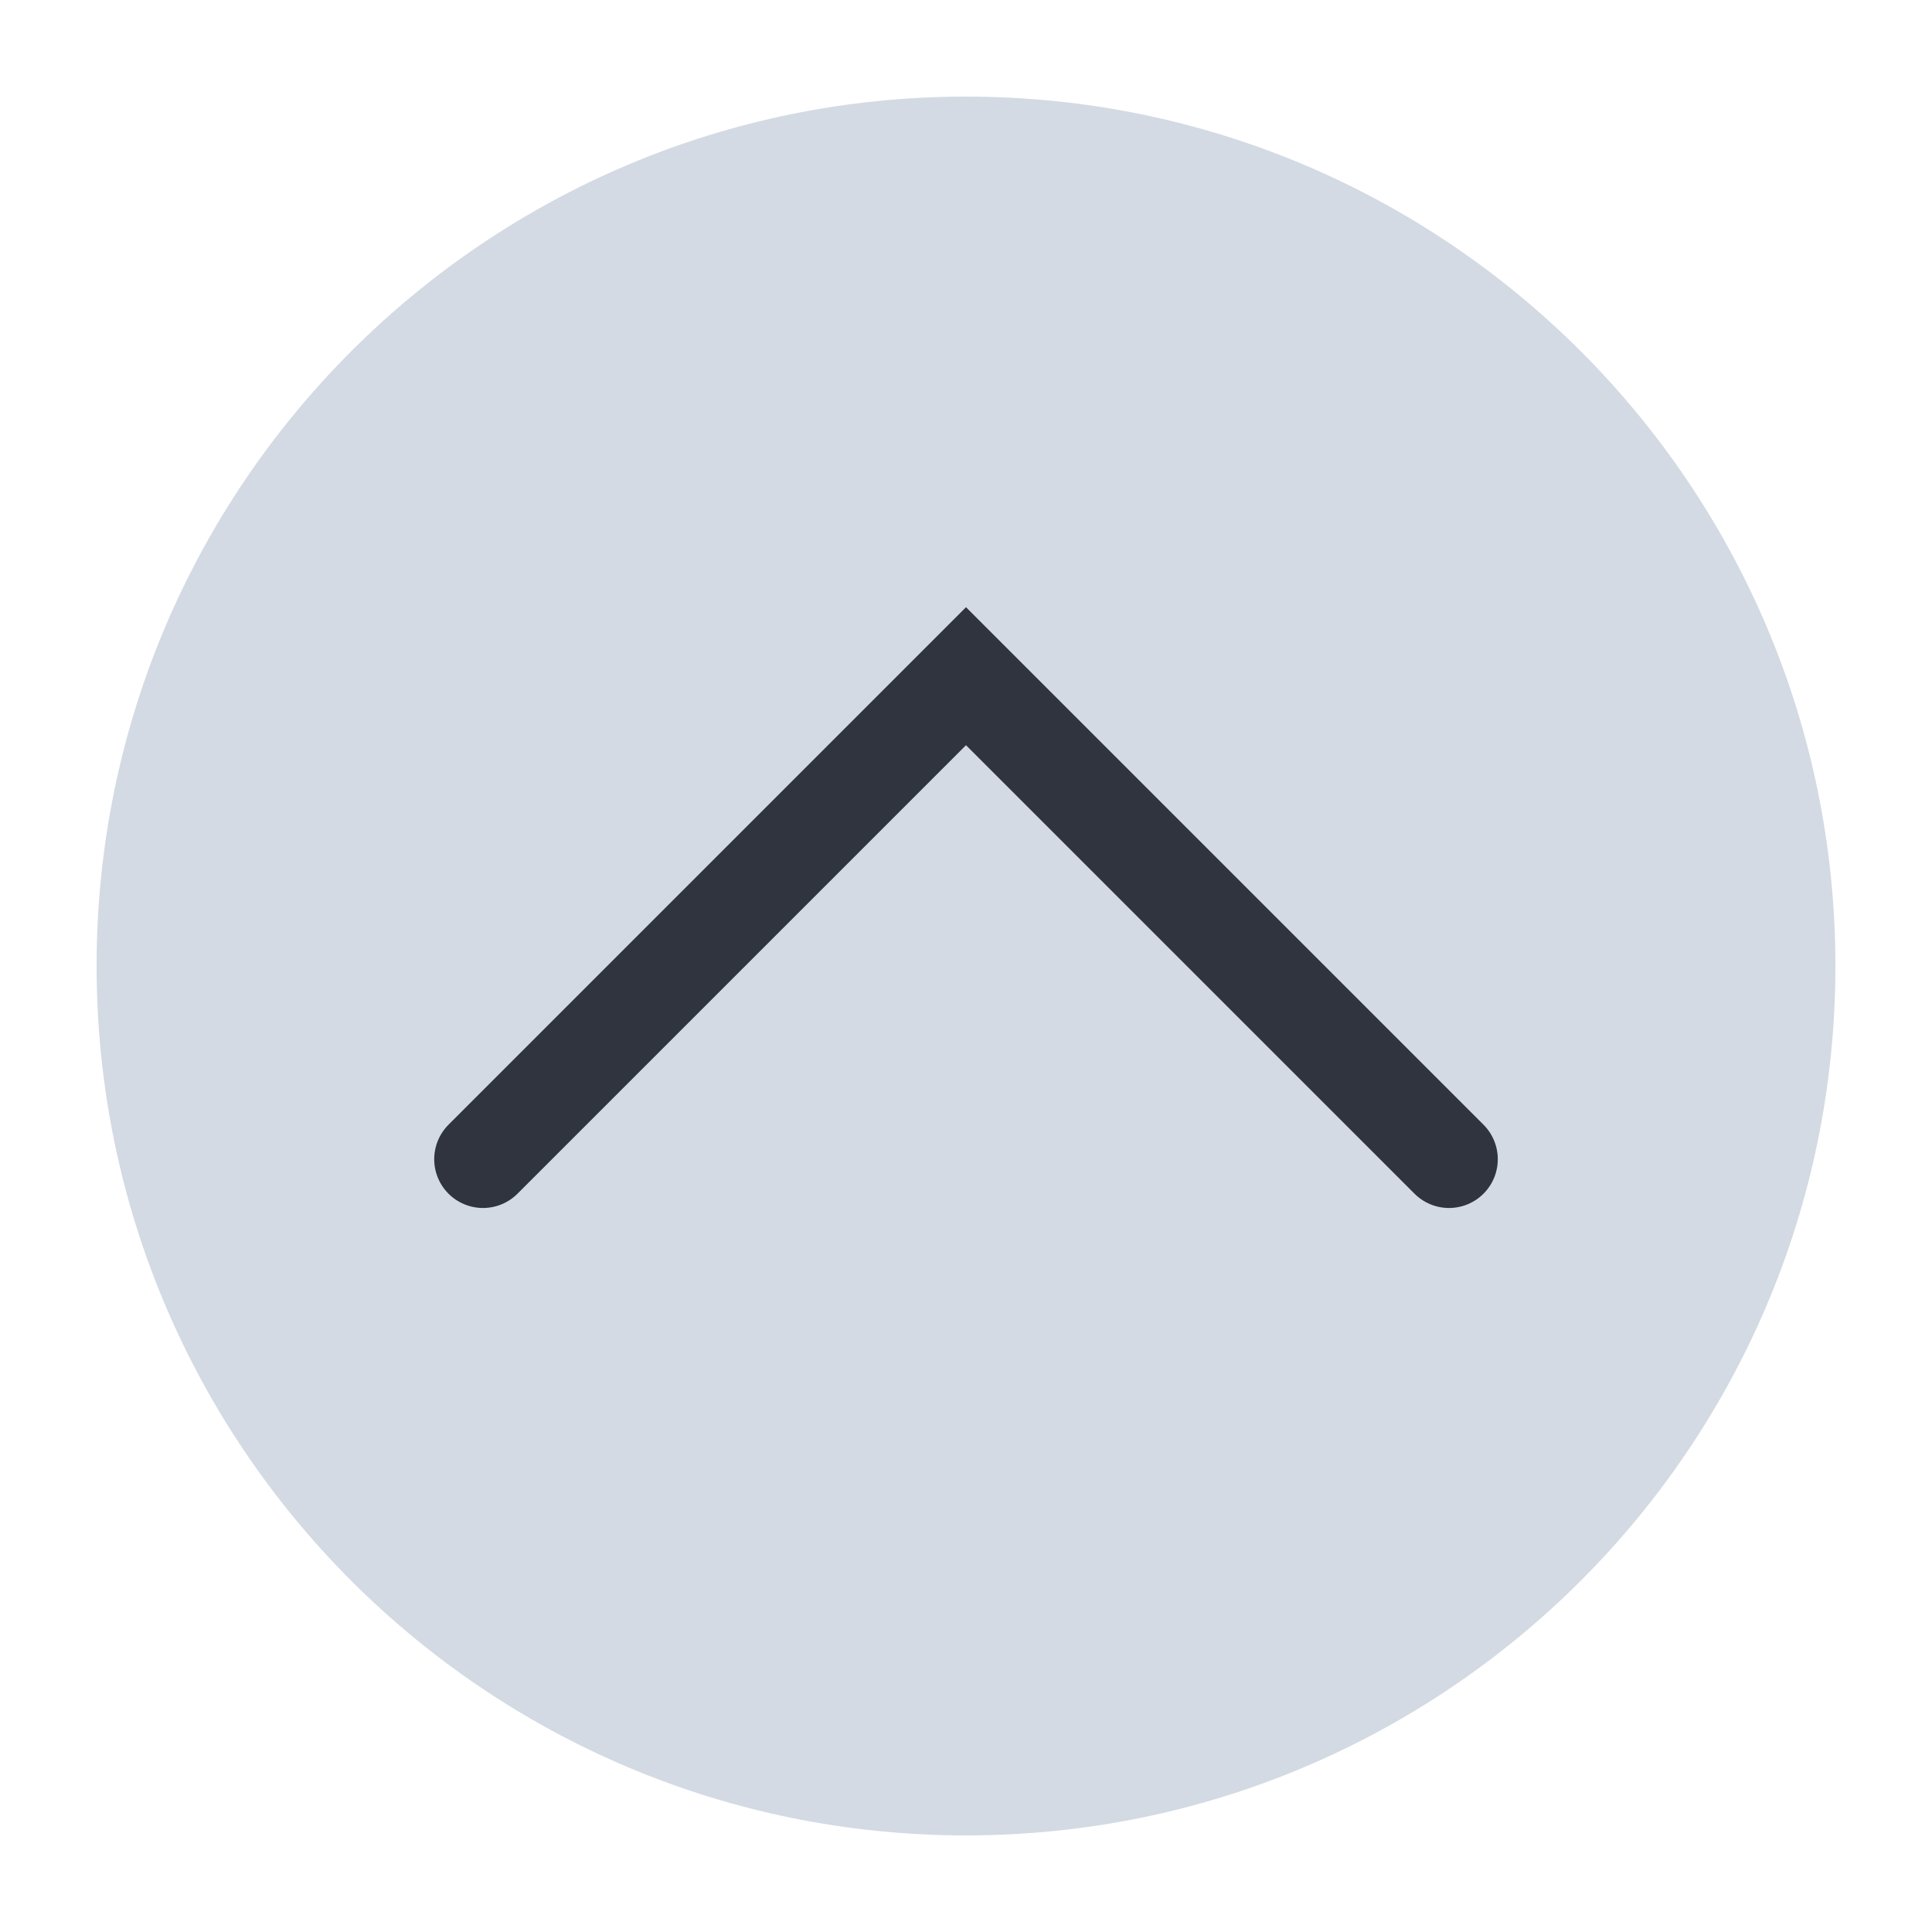
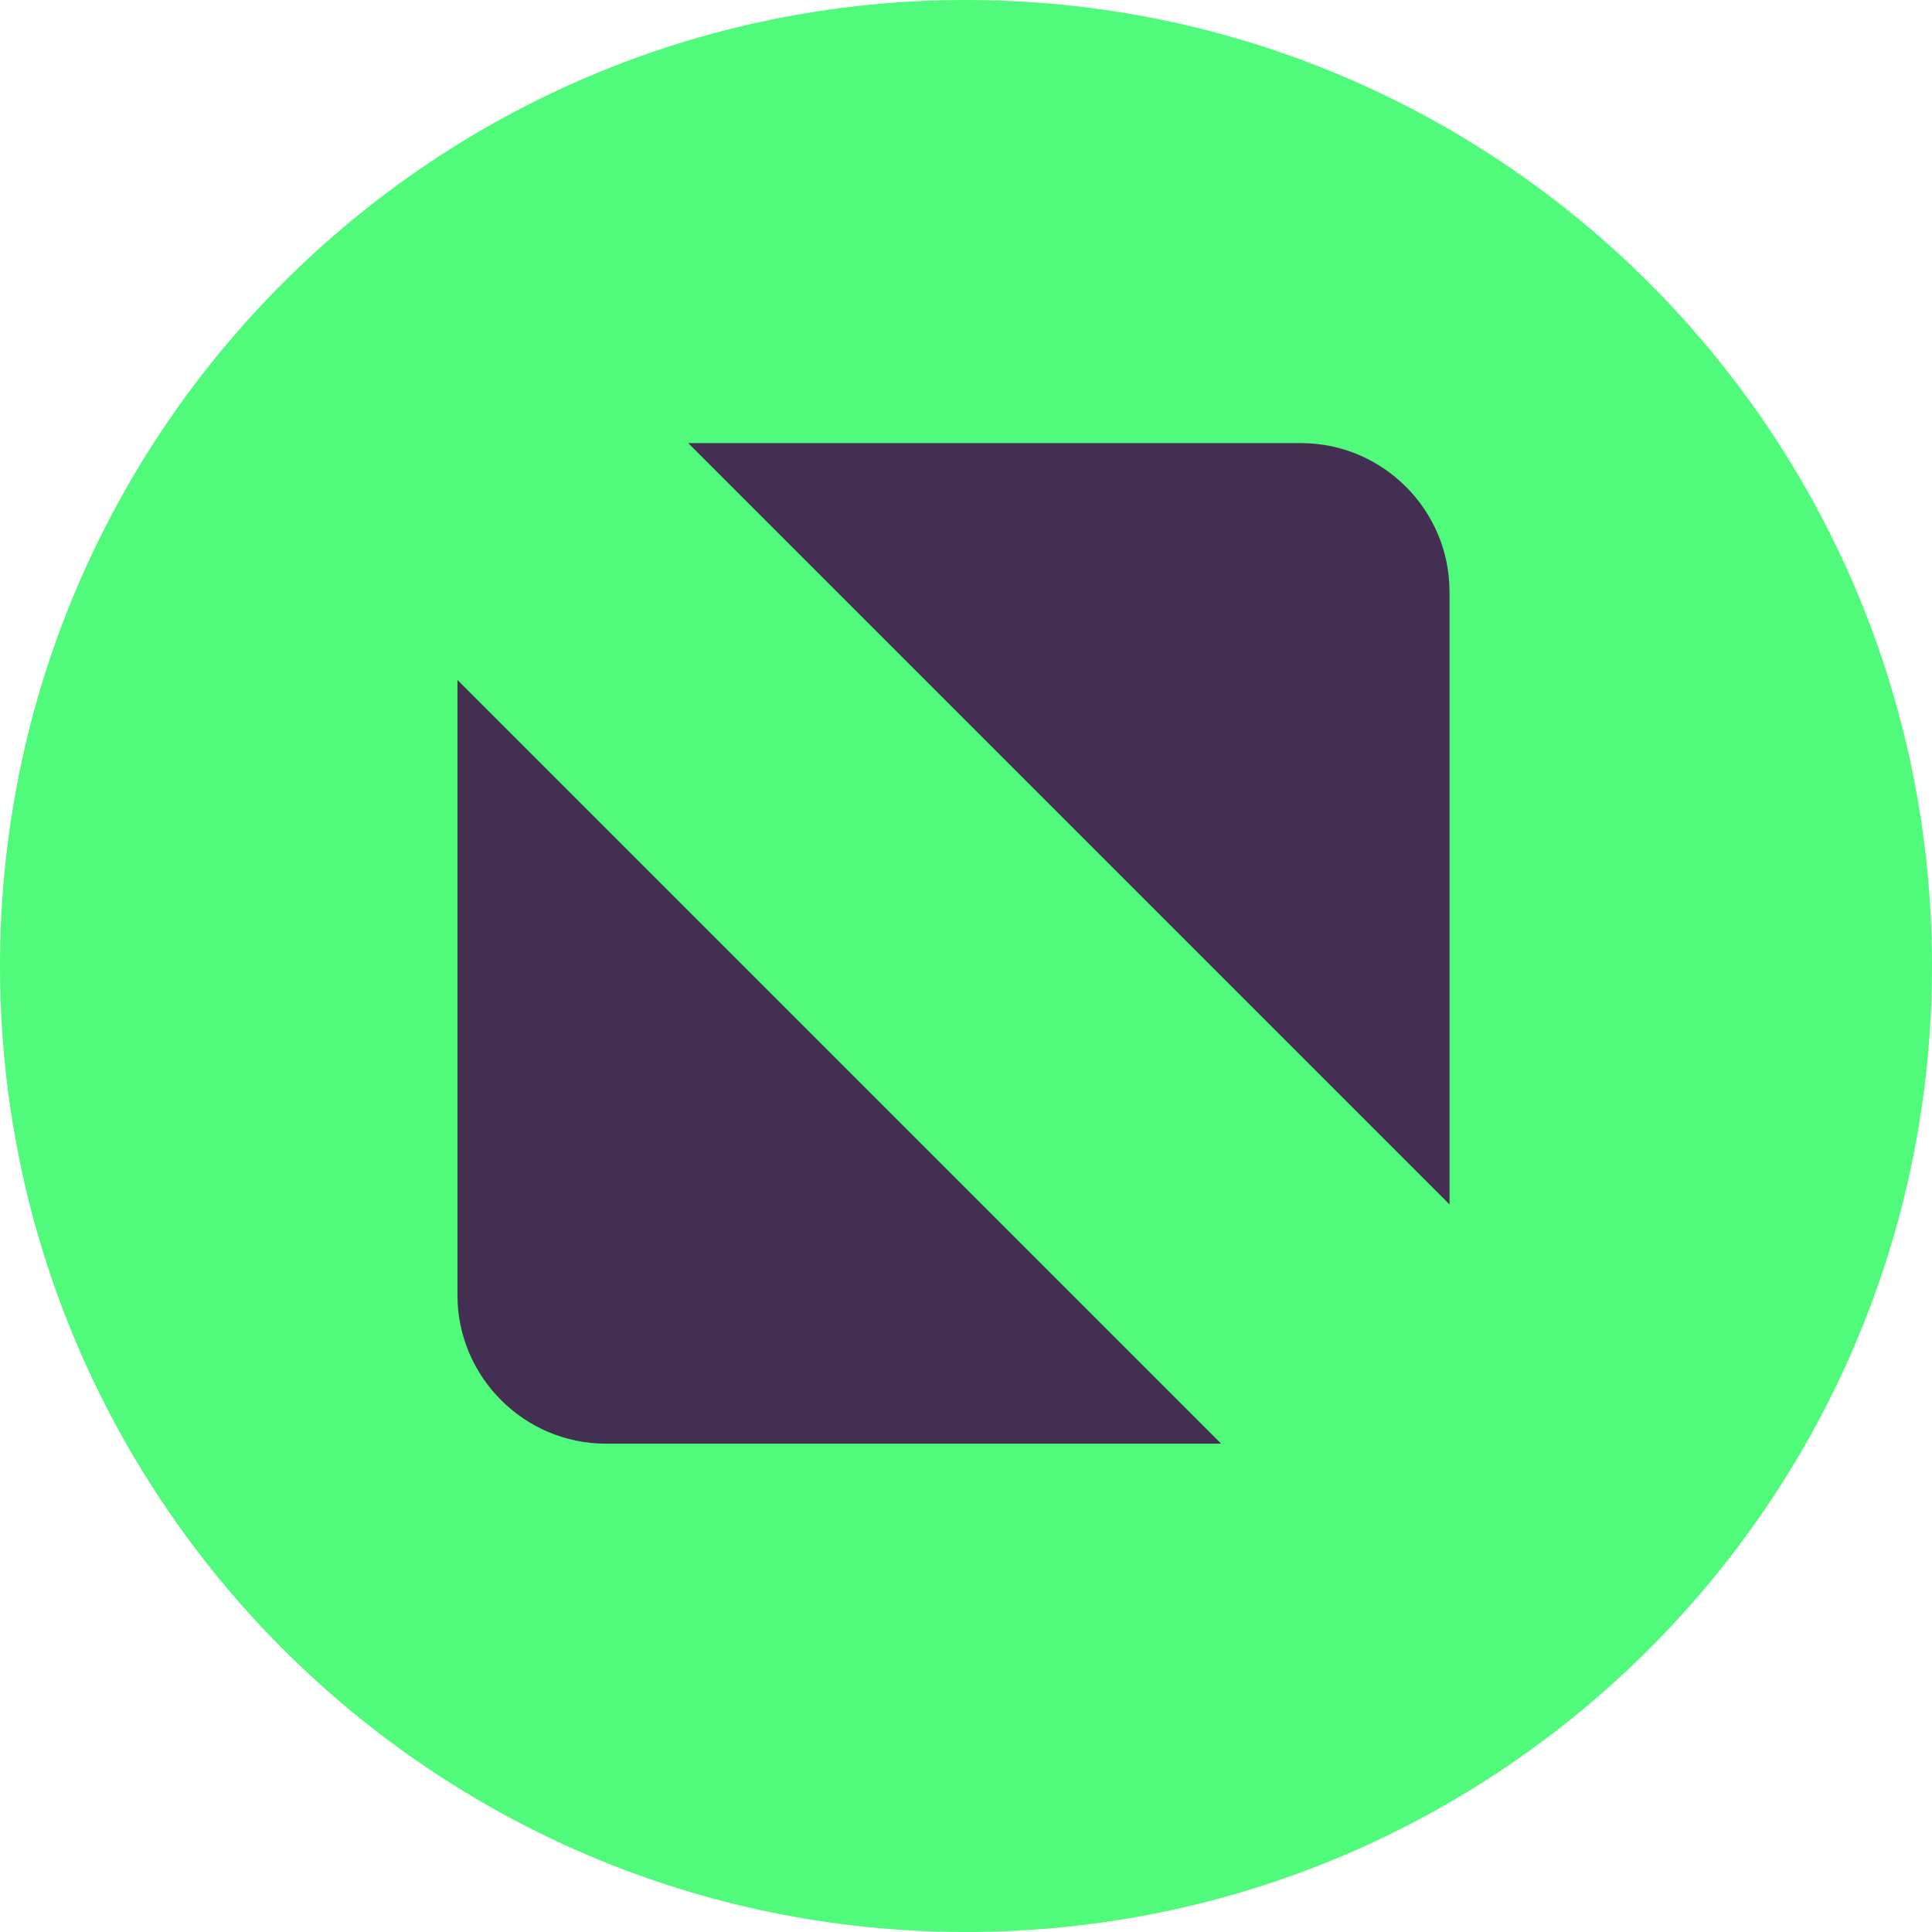
<svg xmlns="http://www.w3.org/2000/svg" viewBox="0 0 50 50" version="1.2" baseProfile="tiny">
  <defs>
</defs>
  <g fill="none" stroke="black" stroke-width="1" fill-rule="evenodd" stroke-linecap="square" stroke-linejoin="bevel">
-     <g fill="#d3dae3" fill-opacity="1" stroke="none" transform="matrix(2.5,0,0,2.5,2.5,2.5)" font-family="Noto Sans" font-size="10" font-weight="400" font-style="normal">
-       <circle cx="9" cy="9" r="9" />
+     <g fill="#50fa7b" fill-opacity="1" stroke="none" transform="matrix(0.0548323,0,0,-0.0548323,-4.51811,49.8508)" font-family="Noto Sans" font-size="10" font-weight="400" font-style="normal">
+       <path vector-effect="none" fill-rule="evenodd" d="M538.338,-2.721 C790.141,-2.721 994.27,201.409 994.27,453.214 C994.27,705.021 790.141,909.15 538.338,909.15 C286.529,909.15 82.399,705.021 82.399,453.214 C82.399,201.409 286.529,-2.721 538.338,-2.721 " />
    </g>
-     <g fill="none" stroke="#2f343f" stroke-opacity="1" stroke-width="1.01" stroke-linecap="round" stroke-linejoin="miter" stroke-miterlimit="2" transform="matrix(2.5,0,0,2.5,2.5,2.5)" font-family="Noto Sans" font-size="10" font-weight="400" font-style="normal">
-       <polyline fill="none" vector-effect="none" points="4,11 9,6 14,11 " />
+     <g fill="#50fa7b" fill-opacity="1" stroke="none" transform="matrix(0.0548323,0,0,-0.0548323,-4.51811,49.8508)" font-family="Noto Sans" font-size="10" font-weight="400" font-style="normal">
+       <path vector-effect="none" fill-rule="evenodd" d="M538.337,29.846 C772.155,29.846 961.703,219.398 961.703,453.216 C961.703,687.036 772.155,876.584 538.337,876.584 C304.514,876.584 114.966,687.036 114.966,453.216 C114.966,219.398 304.514,29.846 538.337,29.846 " />
+     </g>
+     <g fill="#432f52" fill-opacity="1" stroke="none" transform="matrix(0.05936,0,0,-0.0593601,-1.0268,50.0523)" font-family="Noto Sans" font-size="10" font-weight="400" font-style="normal">
+       <path vector-effect="none" fill-rule="evenodd" d="M317.364,650.001 L584.563,650.001 C620.142,650.001 649.255,620.888 649.255,585.306 L649.255,318.11 L317.364,650.001 M549.688,213.79 L281.435,213.79 C245.852,213.79 216.743,242.899 216.743,278.481 L216.743,546.735 L549.688,213.79" />
    </g>
    <g fill="none" stroke="#000000" stroke-opacity="1" stroke-width="1" stroke-linecap="square" stroke-linejoin="bevel" transform="matrix(1,0,0,1,0,0)" font-family="Noto Sans" font-size="10" font-weight="400" font-style="normal">
</g>
  </g>
</svg>
